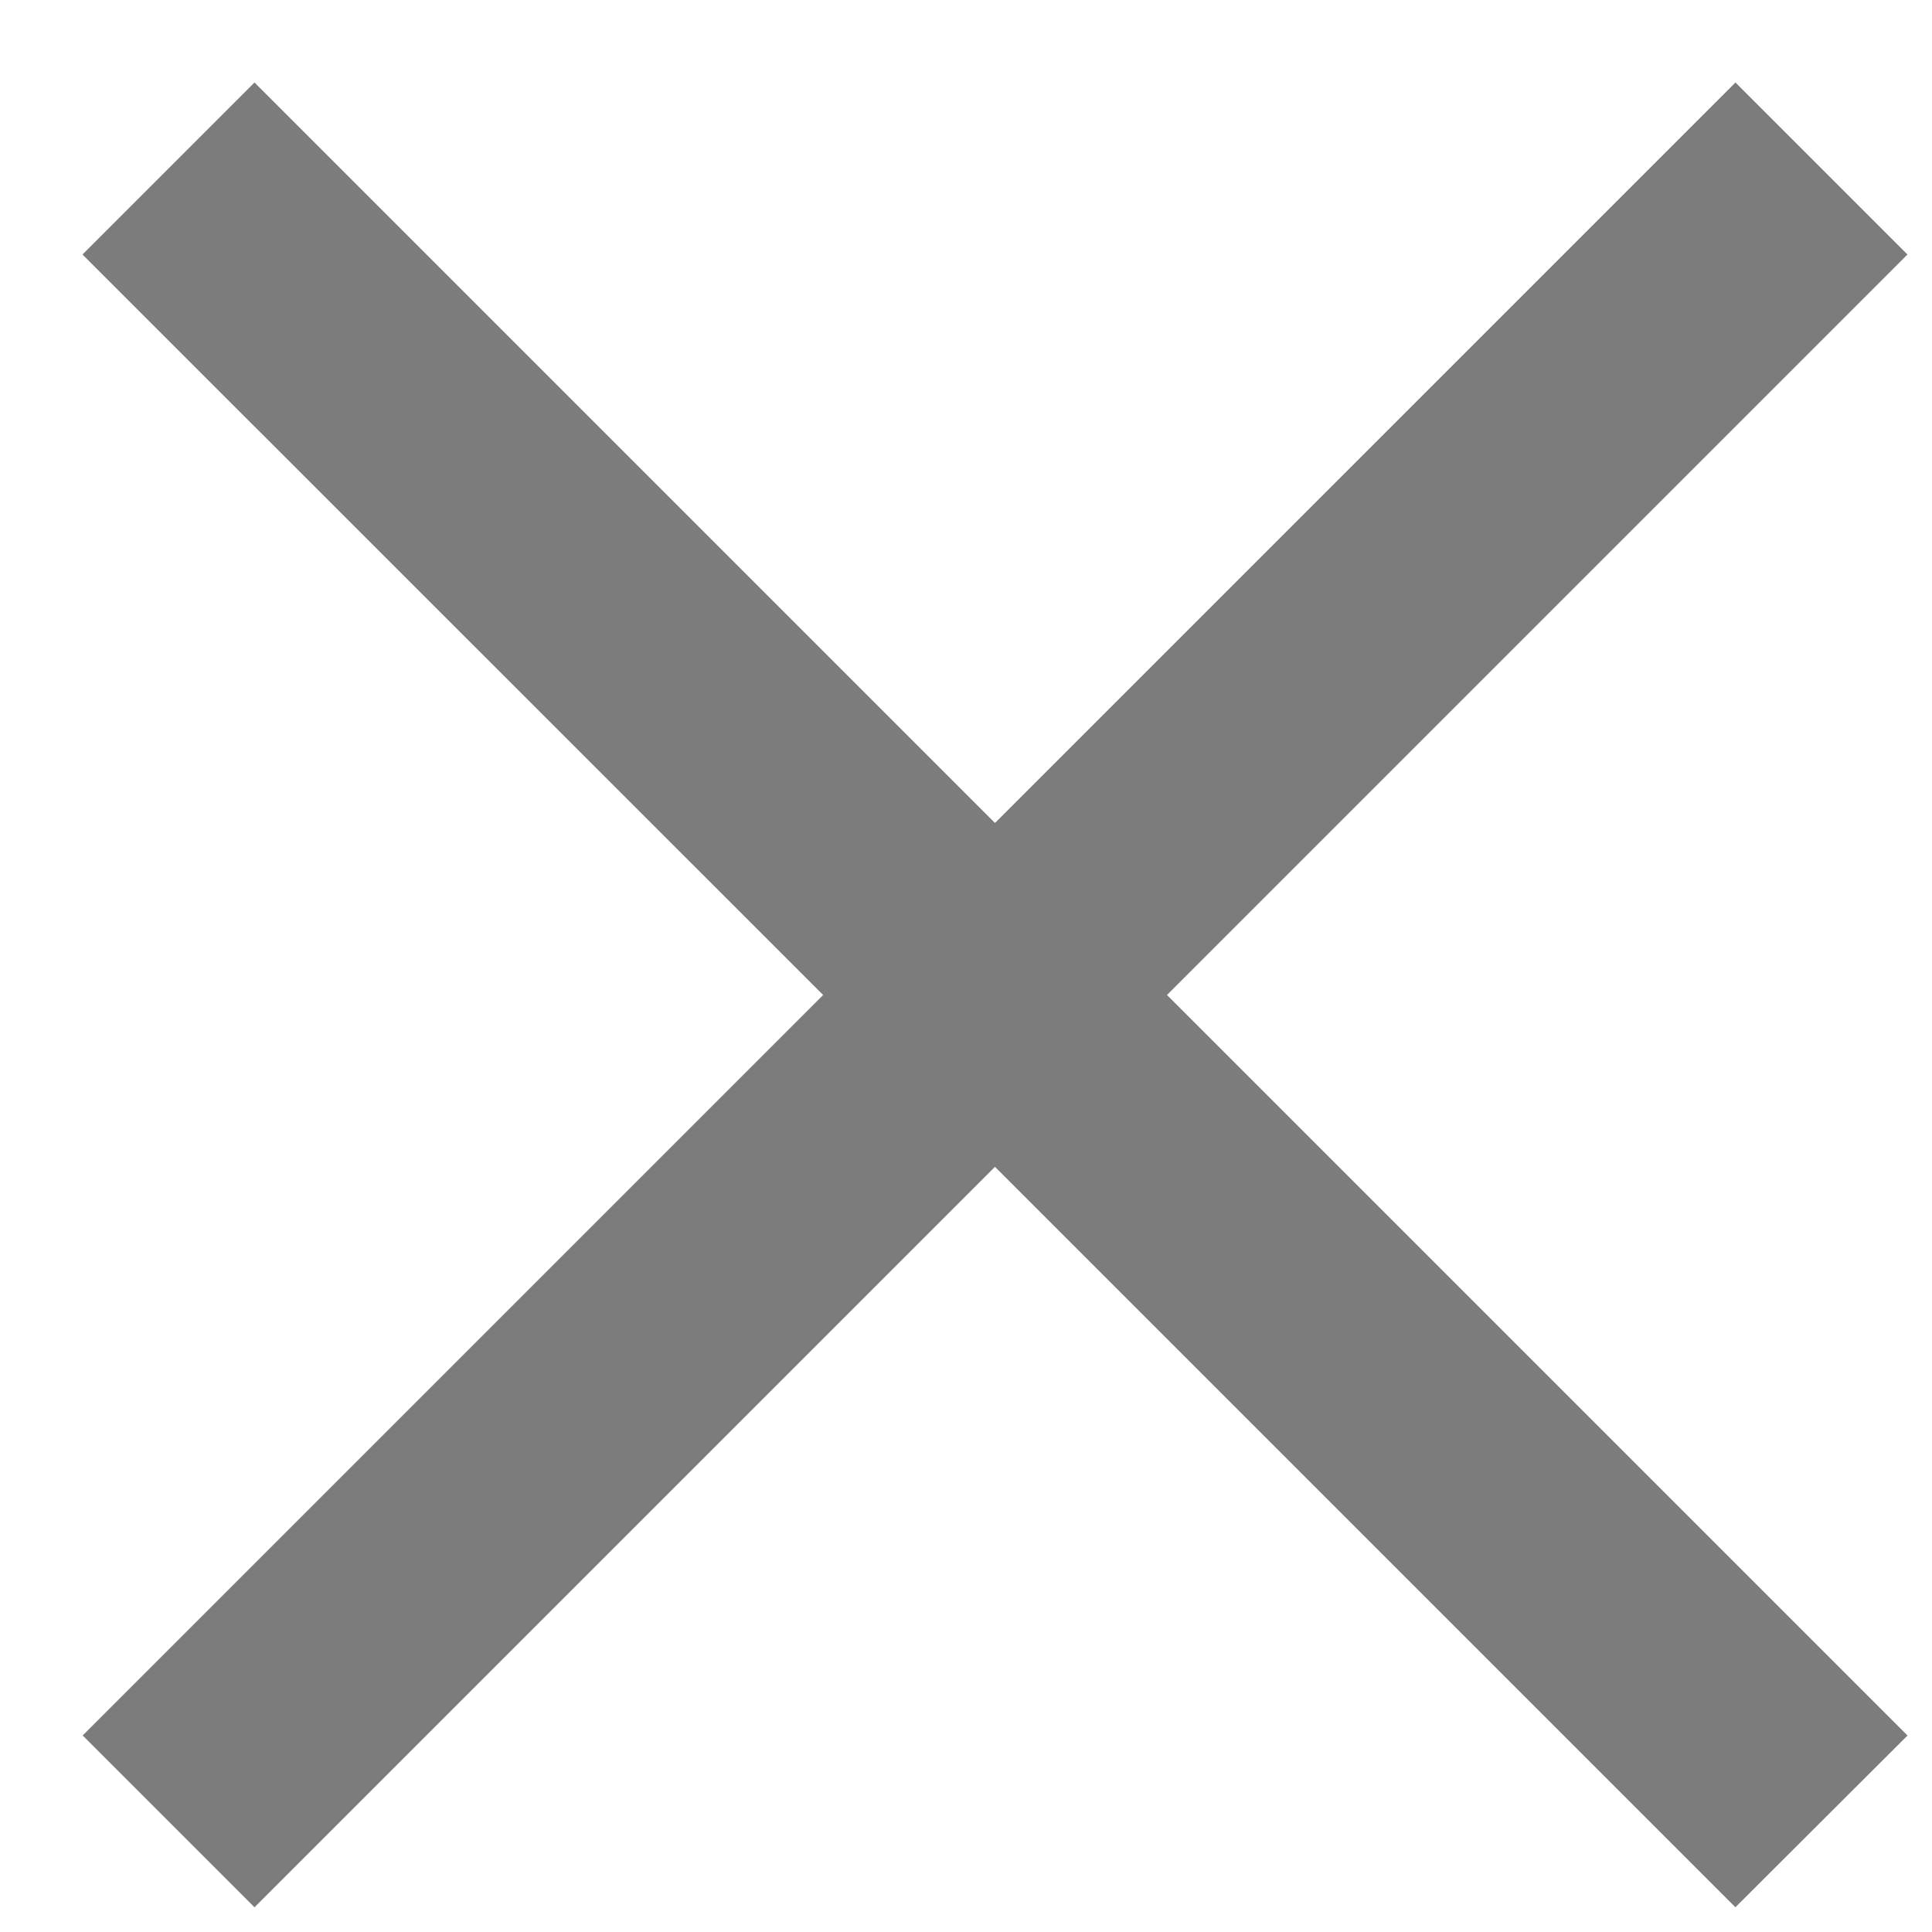
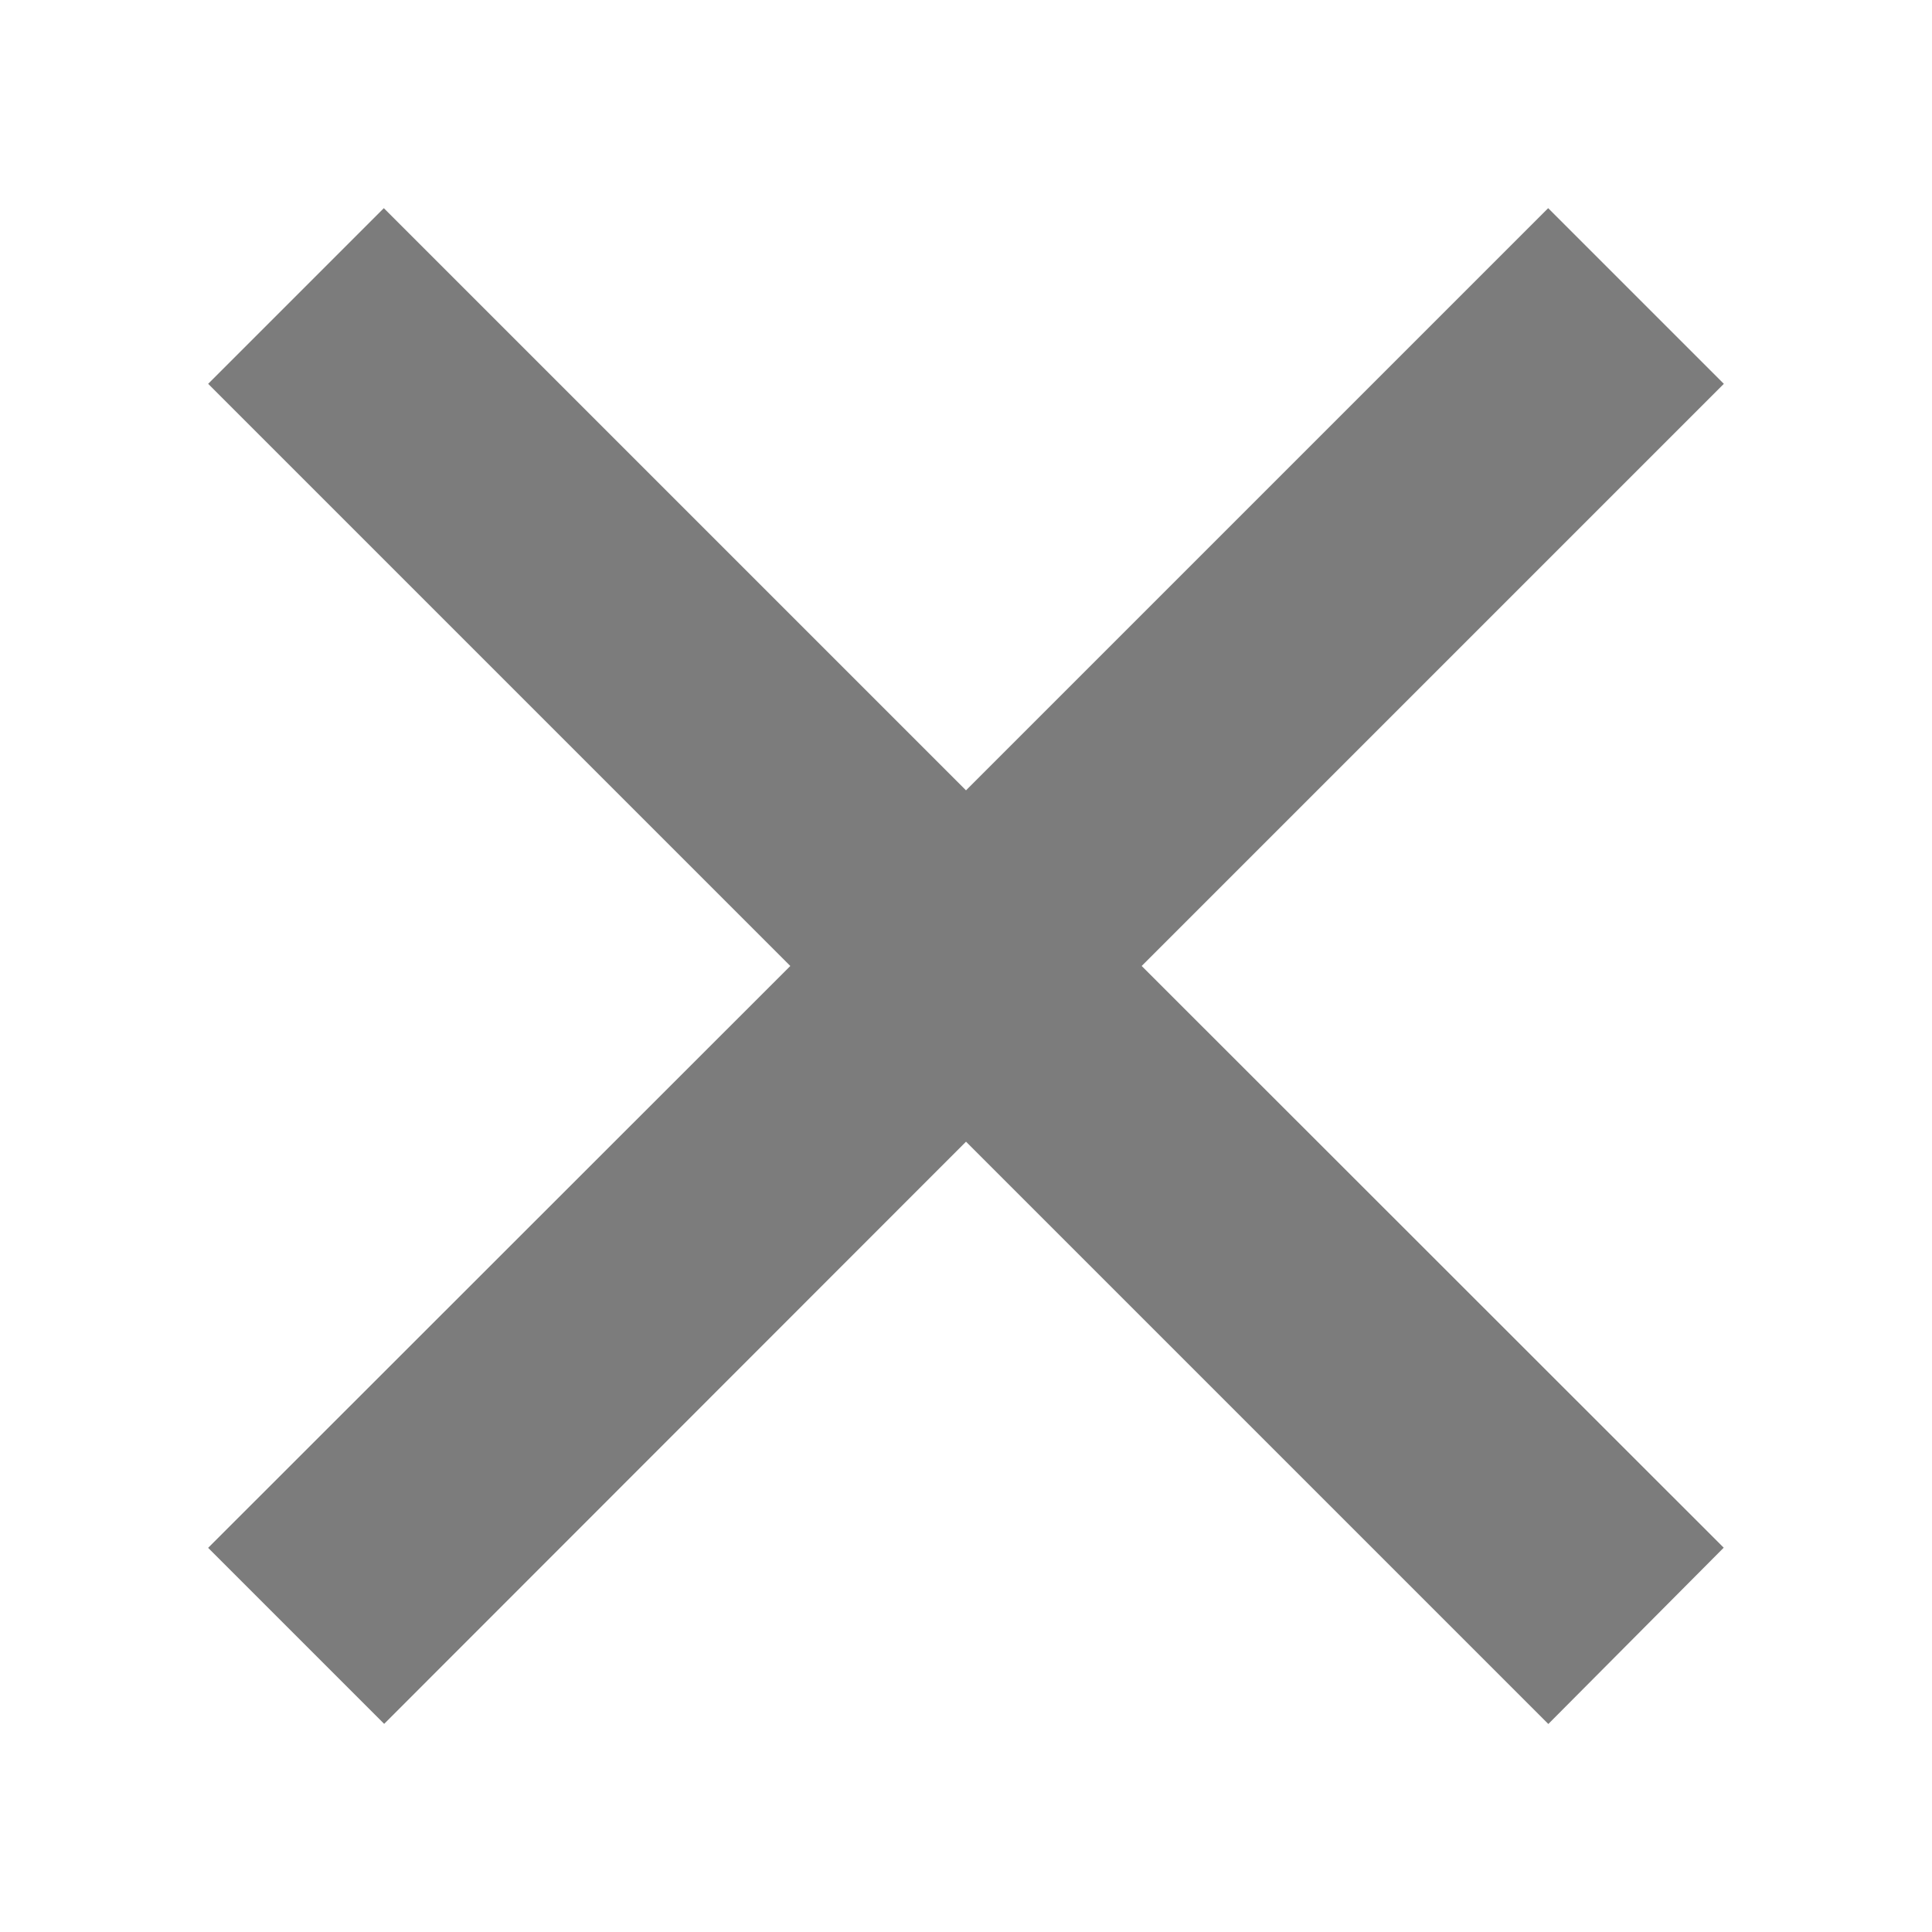
- <svg xmlns="http://www.w3.org/2000/svg" width="11" height="11" viewBox="0 0 11 11" fill="none">
-   <path d="M6.114 5.665L10.33 9.881L9.881 10.329L5.665 6.113L1.449 10.329L1.001 9.881L5.217 5.665L1 1.449L1.449 1L5.665 5.216L9.881 1L10.33 1.449L6.114 5.665Z" stroke="#7C7C7C" stroke-width="0.75" />
+ <svg xmlns="http://www.w3.org/2000/svg" width="6" height="6" viewBox="0 0 6 6" fill="none">
+   <path d="M3.192 3L5 4.807L4.808 5L3 3.192L1.193 5L1 4.807L2.808 3L1 1.192L1.192 1L3 2.808L4.808 1L5 1.192L3.192 3Z" stroke="#7C7C7C" stroke-width="0.5" />
</svg>
